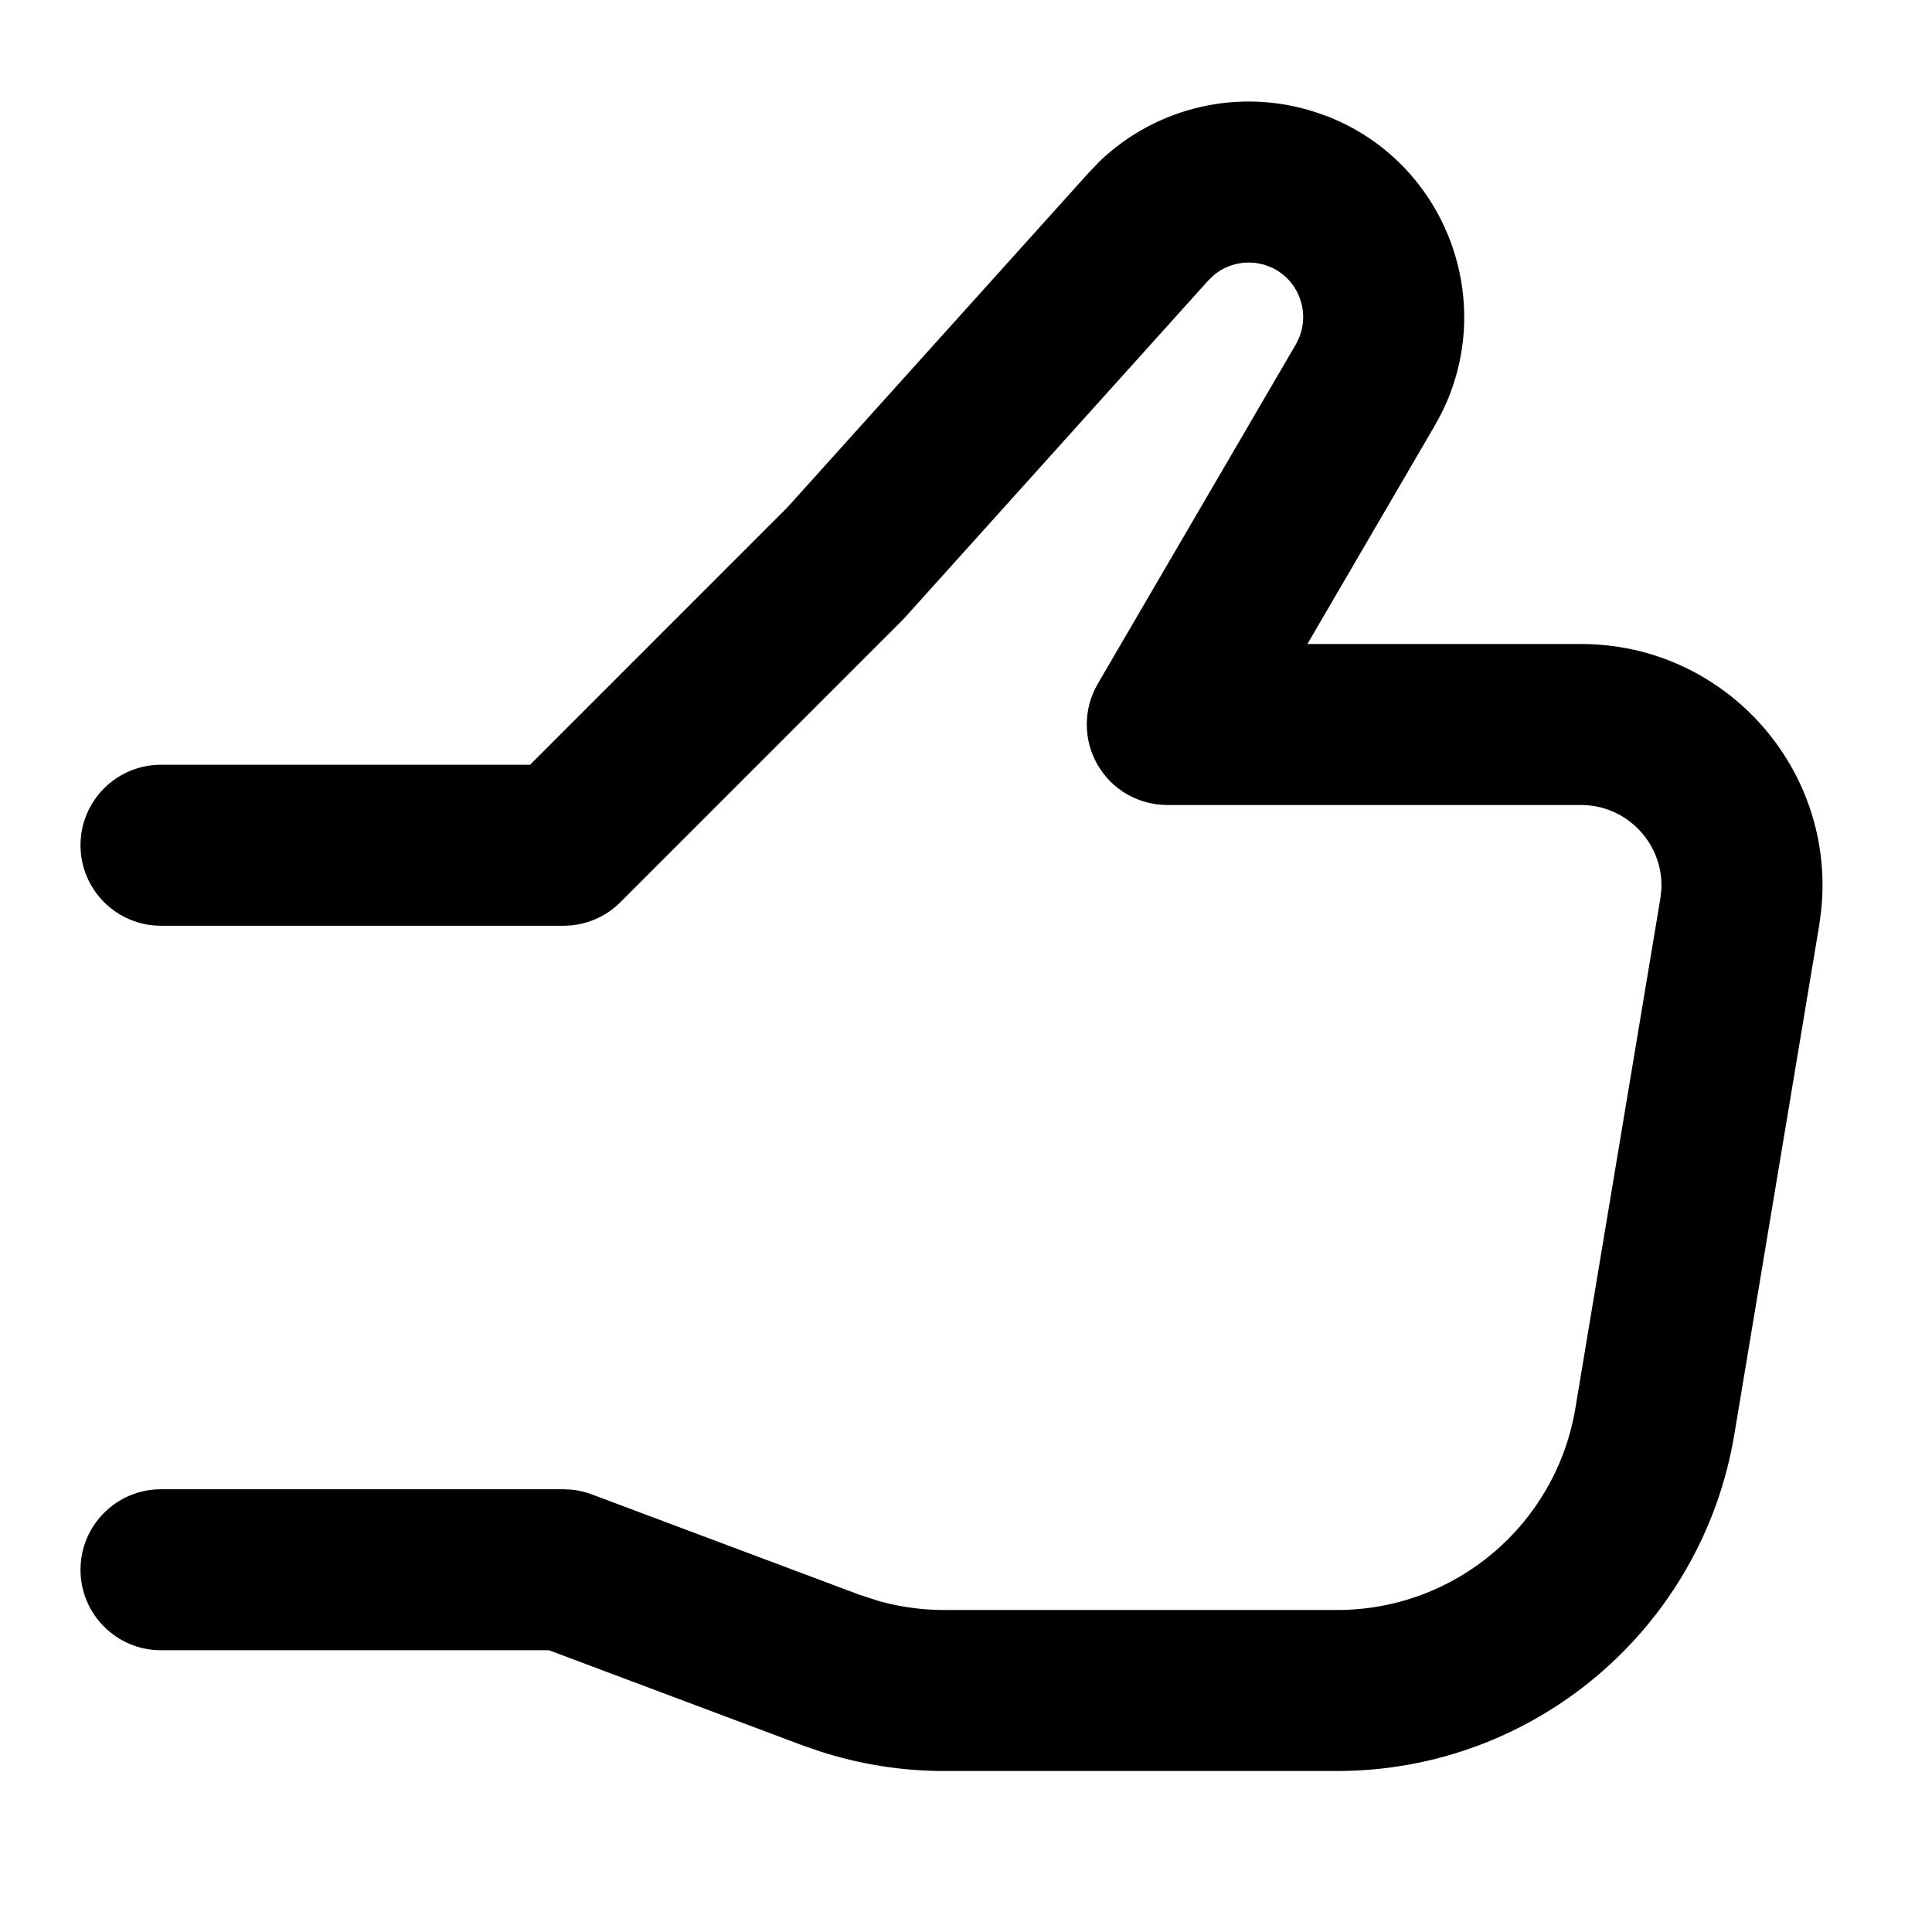
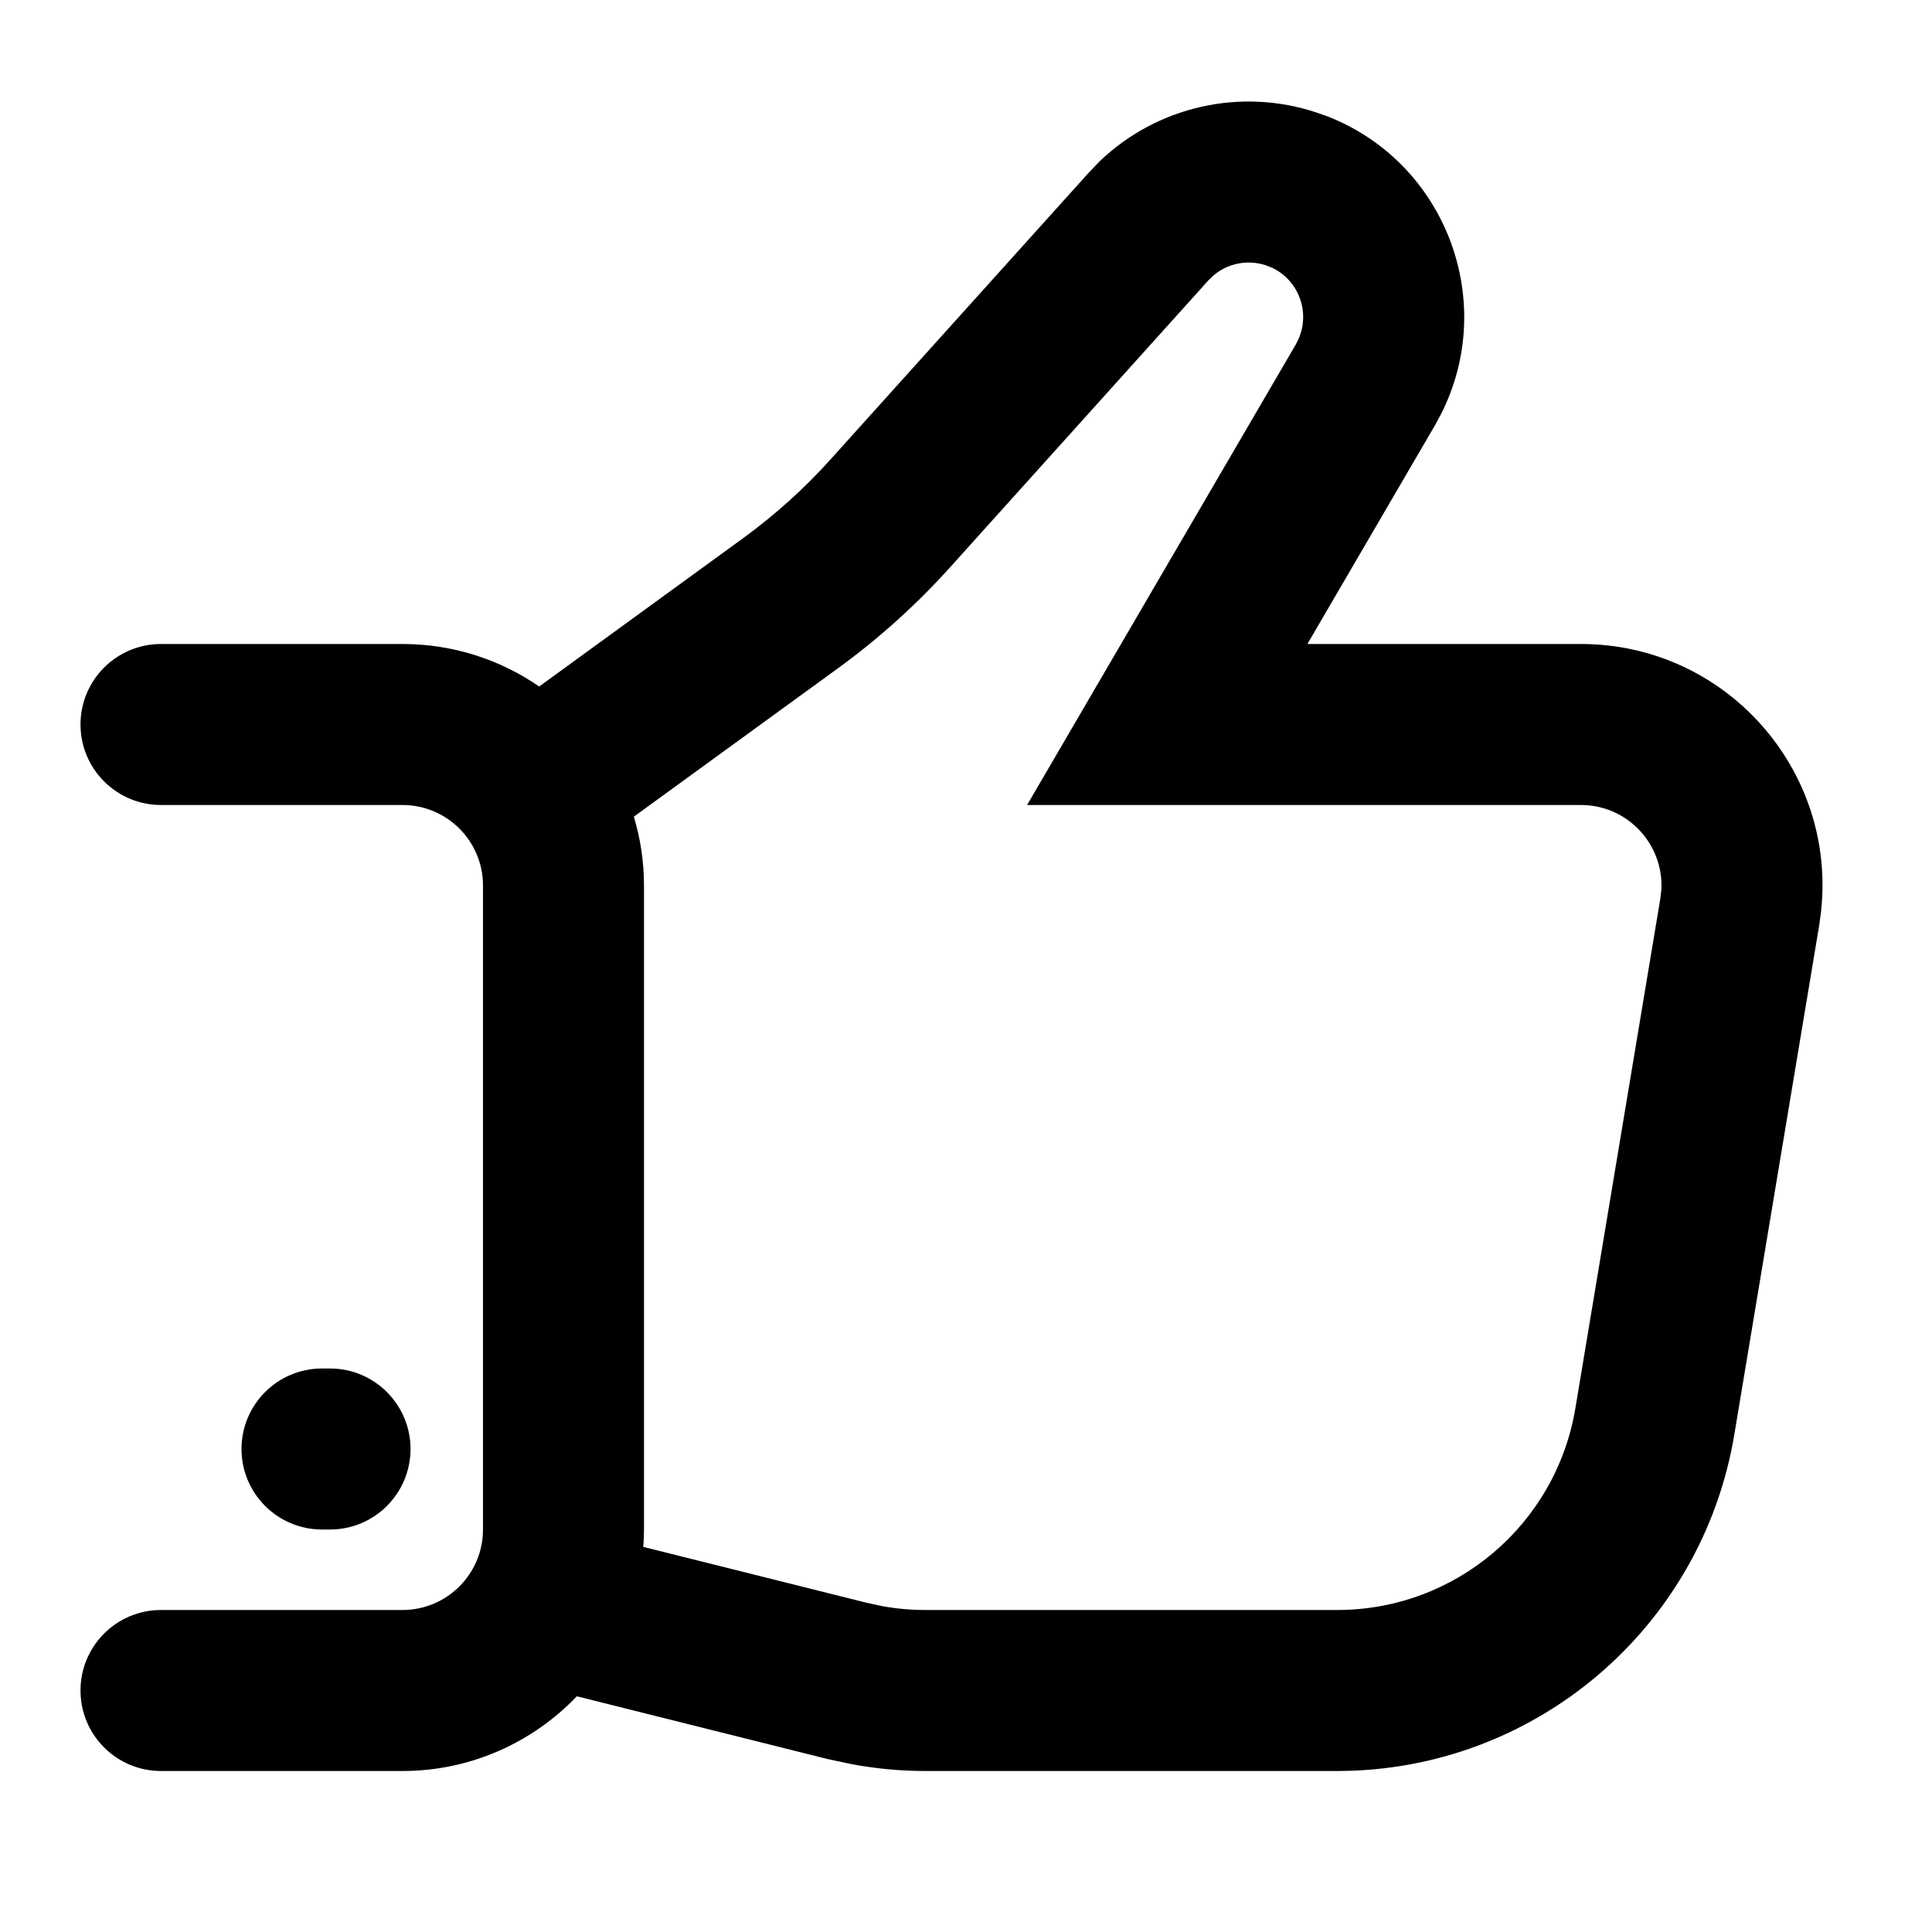
<svg xmlns="http://www.w3.org/2000/svg" width="24" height="24" viewBox="0 0 24 24" fill="none">
-   <path d="M13.66 2.004C14.373 1.321 15.412 1.083 16.358 1.399L16.507 1.452C17.964 2.033 18.61 3.749 17.899 5.148L17.824 5.286L16.241 8H19.639C21.435 8 22.815 9.562 22.622 11.322L22.599 11.493L21.544 17.822C21.142 20.232 19.055 22 16.611 22H11.726C11.201 22 10.68 21.917 10.182 21.755L9.97 21.682L6.82 20.5H2C1.448 20.5 1 20.052 1 19.5C1 18.948 1.448 18.5 2 18.5H7L7.09 18.504C7.179 18.512 7.267 18.532 7.352 18.564L10.672 19.809L10.928 19.892C11.187 19.963 11.456 20 11.726 20H16.611C18.078 20 19.329 18.94 19.57 17.493L20.625 11.164L20.638 11.051C20.668 10.488 20.218 10 19.639 10H14.5C14.142 10 13.811 9.809 13.633 9.498C13.455 9.188 13.456 8.805 13.636 8.496L16.097 4.279L16.132 4.208C16.278 3.874 16.131 3.48 15.8 3.325L15.726 3.296C15.502 3.222 15.259 3.269 15.081 3.416L15.009 3.485L11.243 7.669C11.232 7.682 11.219 7.695 11.207 7.707L7.707 11.207C7.52 11.395 7.265 11.5 7 11.5H2C1.448 11.5 1 11.052 1 10.5C1 9.948 1.448 9.5 2 9.5H6.585L9.782 6.302L13.523 2.147L13.66 2.004Z" fill="#000" />
+   <path fill-rule="evenodd" clip-rule="evenodd" d="M13.66 2.004C14.373 1.321 15.412 1.083 16.358 1.399L16.507 1.452C17.964 2.033 18.61 3.749 17.899 5.148L17.824 5.286L16.241 8H19.639C21.435 8 22.815 9.562 22.622 11.322L22.599 11.493L21.544 17.822C21.142 20.232 19.055 22 16.611 22H11.492C11.186 22 10.88 21.971 10.579 21.915L10.279 21.851L7.166 21.072C6.62 21.642 5.852 22 5 22H2C1.448 22 1 21.552 1 21C1 20.448 1.448 20 2 20H5C5.552 20 6 19.552 6 19V11C6 10.448 5.552 10 5 10H2C1.448 10 1 9.552 1 9C1 8.448 1.448 8 2 8H5C5.631 8 6.215 8.195 6.698 8.528L9.232 6.685C9.627 6.397 9.992 6.069 10.318 5.706L13.523 2.147L13.66 2.004ZM15.726 3.296C15.502 3.222 15.259 3.269 15.081 3.416L15.009 3.485L11.805 7.044C11.385 7.511 10.917 7.933 10.409 8.302L7.874 10.145C7.955 10.416 8 10.703 8 11V19C8 19.073 7.996 19.145 7.991 19.216L10.765 19.91L10.944 19.949C11.125 19.983 11.308 20 11.492 20H16.611C18.078 20 19.329 18.94 19.57 17.493L20.625 11.164L20.638 11.051C20.668 10.488 20.218 10 19.639 10H12.759L16.097 4.279L16.132 4.208C16.278 3.874 16.131 3.48 15.8 3.325L15.726 3.296Z" fill="#000" />
+   <path d="M4.1 17C4.652 17 5.099 17.448 5.1 18C5.099 18.552 4.652 19 4.1 19H4C3.448 19 3 18.552 3 18C3 17.448 3.448 17 4 17H4.1Z" fill="#000" />
</svg>
